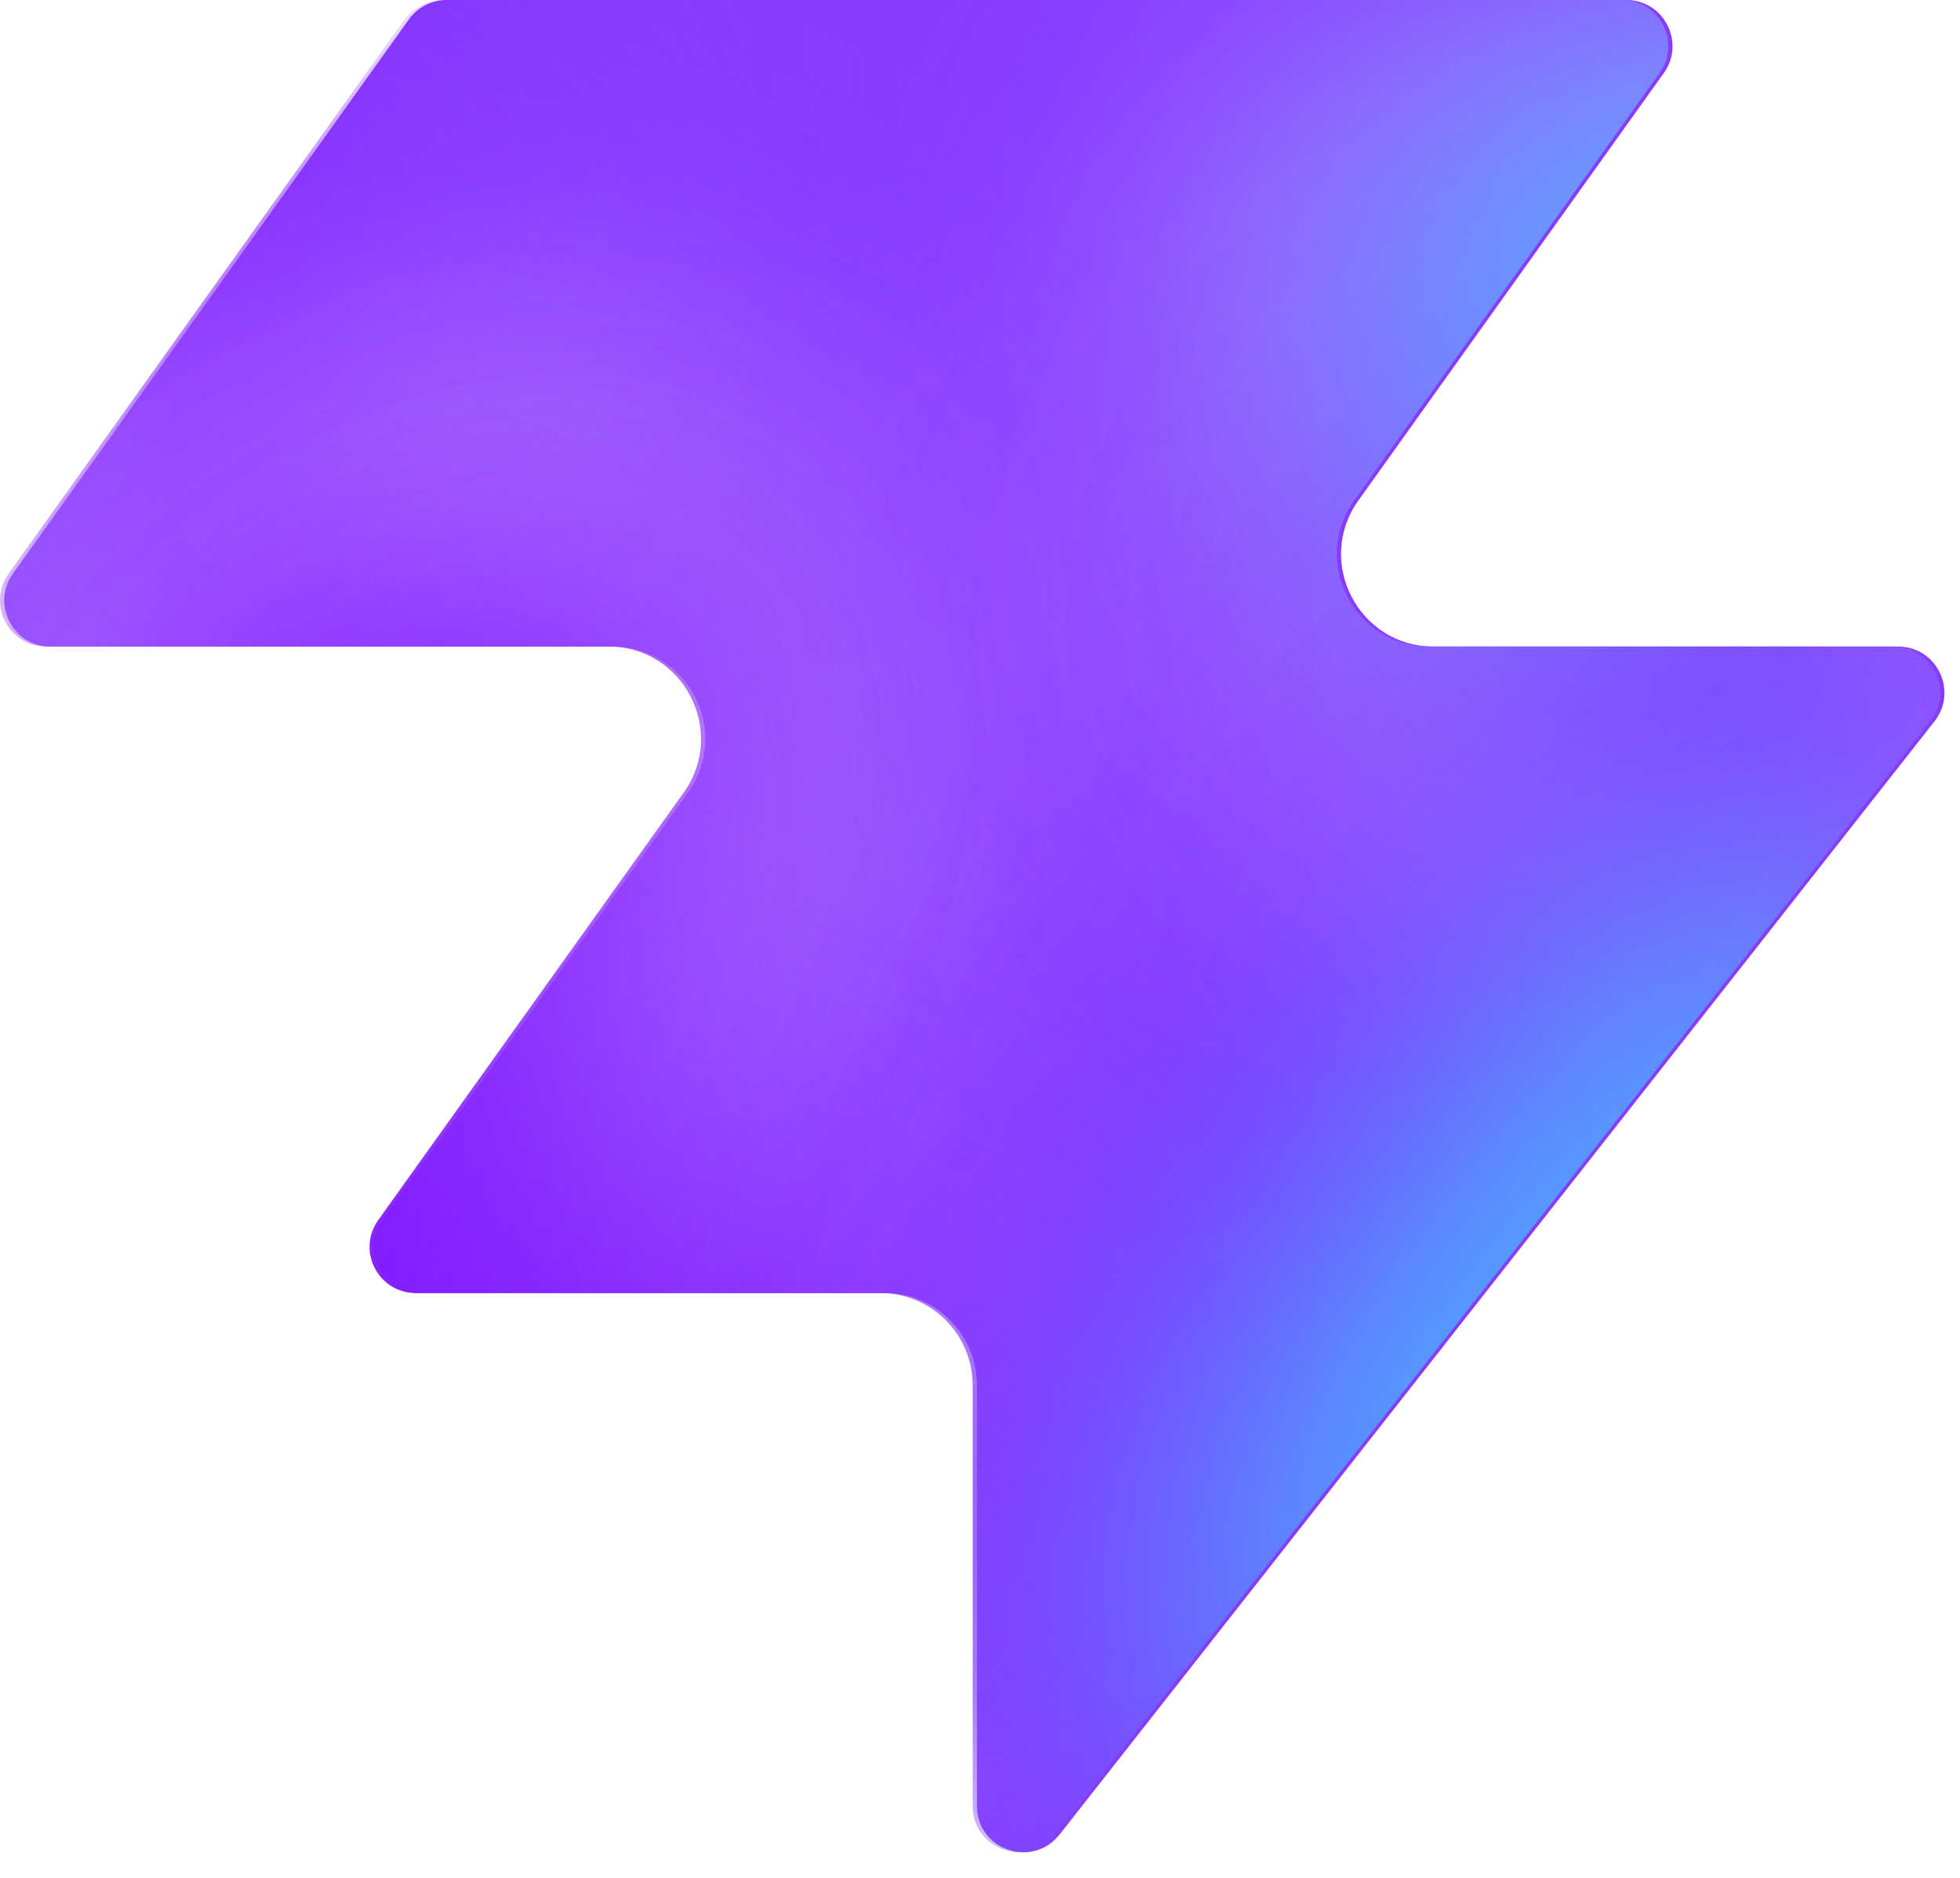
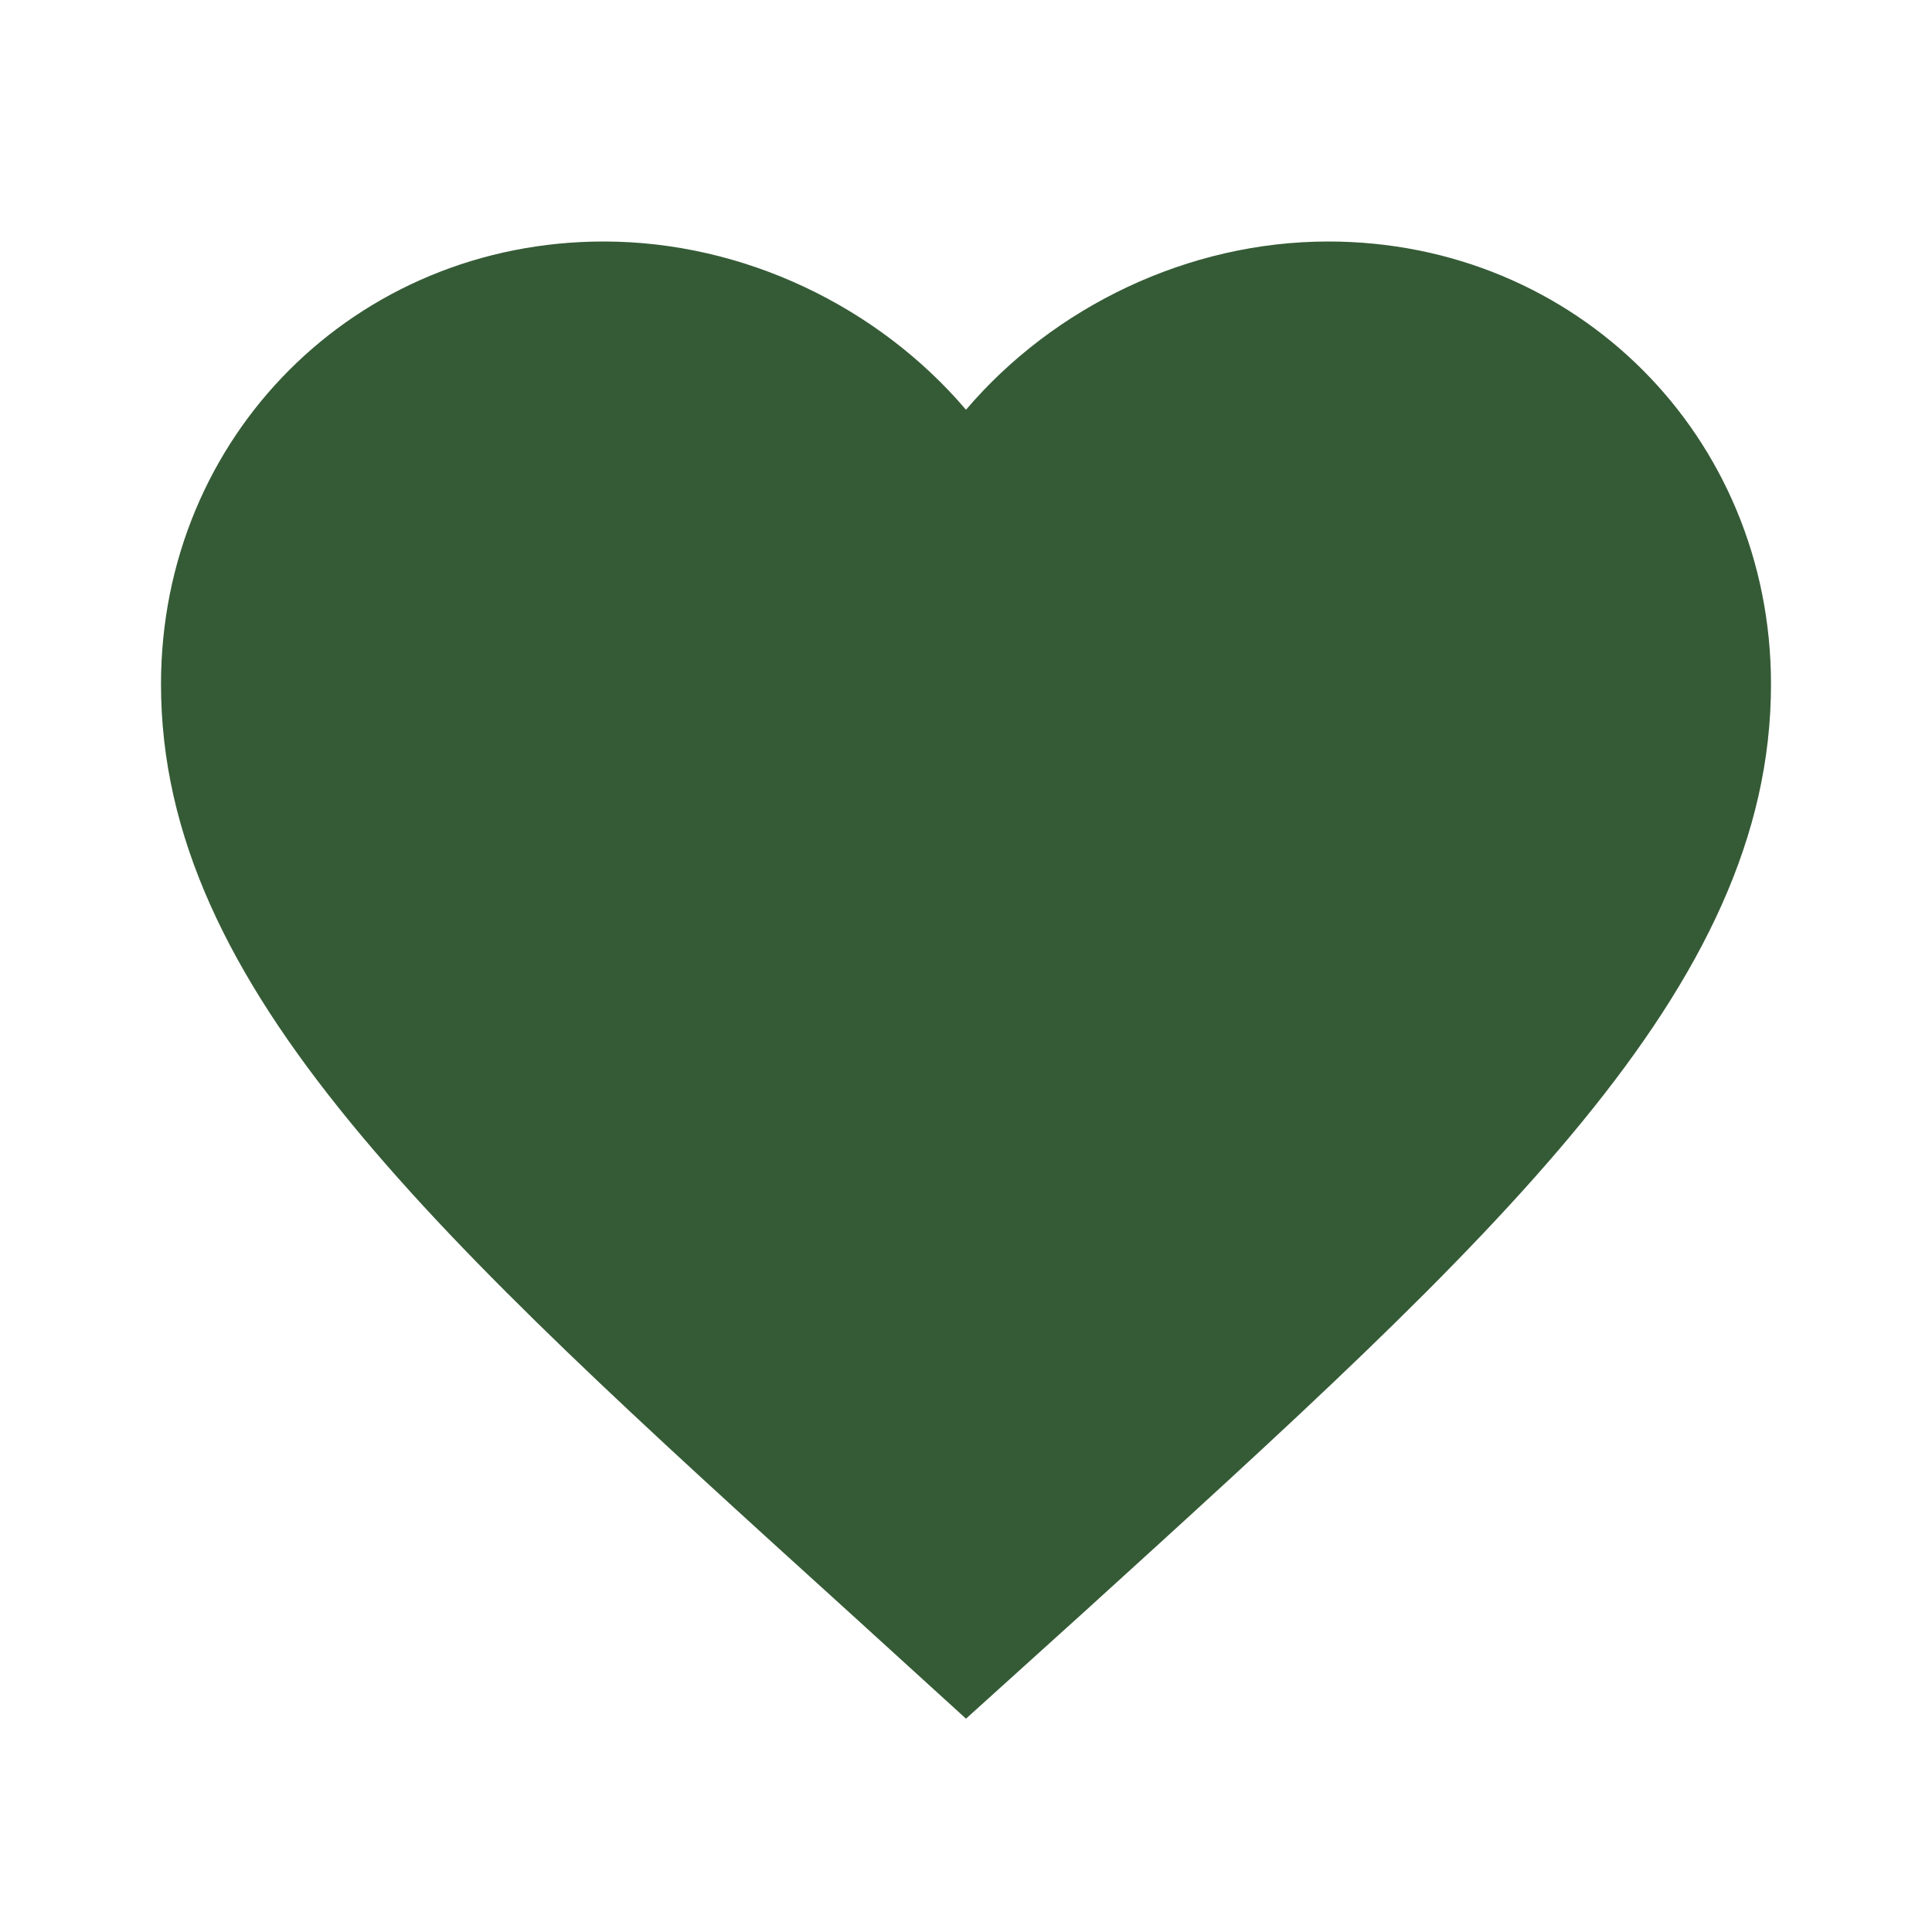
- <svg xmlns="http://www.w3.org/2000/svg" width="48" height="46" fill="none" viewBox="0 0 48 46">
-   <path fill="#863bff" d="M25.946 44.938c-.664.845-2.021.375-2.021-.698V33.937a2.26 2.26 0 0 0-2.262-2.262H10.287c-.92 0-1.456-1.04-.92-1.788l7.48-10.471c1.07-1.497 0-3.578-1.842-3.578H1.237c-.92 0-1.456-1.04-.92-1.788L10.013.474c.214-.297.556-.474.92-.474h28.894c.92 0 1.456 1.04.92 1.788l-7.48 10.471c-1.07 1.498 0 3.579 1.842 3.579h11.377c.943 0 1.473 1.088.89 1.83L25.947 44.94z" style="fill:#863bff;fill:color(display-p3 .525 .23 1);fill-opacity:1" />
-   <mask id="a" width="48" height="46" x="0" y="0" maskUnits="userSpaceOnUse" style="mask-type:alpha">
-     <path fill="#000" d="M25.842 44.938c-.664.844-2.021.375-2.021-.698V33.937a2.26 2.26 0 0 0-2.262-2.262H10.183c-.92 0-1.456-1.04-.92-1.788l7.48-10.471c1.07-1.498 0-3.579-1.842-3.579H1.133c-.92 0-1.456-1.04-.92-1.787L9.91.473c.214-.297.556-.474.92-.474h28.894c.92 0 1.456 1.04.92 1.788l-7.48 10.471c-1.07 1.498 0 3.578 1.842 3.578h11.377c.943 0 1.473 1.088.89 1.832L25.843 44.94z" style="fill:#000;fill-opacity:1" />
-   </mask>
-   <g mask="url(#a)">
-     <g filter="url(#b)">
-       <ellipse cx="5.508" cy="14.704" fill="#ede6ff" rx="5.508" ry="14.704" style="fill:#ede6ff;fill:color(display-p3 .927 .903 1);fill-opacity:1" transform="matrix(.00324 1 1 -.00324 -4.47 31.516)" />
-     </g>
-     <g filter="url(#c)">
-       <ellipse cx="10.399" cy="29.851" fill="#ede6ff" rx="10.399" ry="29.851" style="fill:#ede6ff;fill:color(display-p3 .927 .903 1);fill-opacity:1" transform="matrix(.00324 1 1 -.00324 -39.328 7.883)" />
-     </g>
-     <g filter="url(#d)">
-       <ellipse cx="5.508" cy="30.487" fill="#7e14ff" rx="5.508" ry="30.487" style="fill:#7e14ff;fill:color(display-p3 .492 .077 1);fill-opacity:1" transform="rotate(89.814 -25.913 -14.639)scale(1 -1)" />
-     </g>
-     <g filter="url(#e)">
-       <ellipse cx="5.508" cy="30.599" fill="#7e14ff" rx="5.508" ry="30.599" style="fill:#7e14ff;fill:color(display-p3 .492 .077 1);fill-opacity:1" transform="rotate(89.814 -32.644 -3.334)scale(1 -1)" />
-     </g>
-     <g filter="url(#f)">
-       <ellipse cx="5.508" cy="30.599" fill="#7e14ff" rx="5.508" ry="30.599" style="fill:#7e14ff;fill:color(display-p3 .492 .077 1);fill-opacity:1" transform="matrix(.00324 1 1 -.00324 -34.34 30.47)" />
-     </g>
-     <g filter="url(#g)">
-       <ellipse cx="14.072" cy="22.078" fill="#ede6ff" rx="14.072" ry="22.078" style="fill:#ede6ff;fill:color(display-p3 .927 .903 1);fill-opacity:1" transform="rotate(93.35 24.506 48.493)scale(-1 1)" />
-     </g>
-     <g filter="url(#h)">
-       <ellipse cx="3.47" cy="21.501" fill="#7e14ff" rx="3.47" ry="21.501" style="fill:#7e14ff;fill:color(display-p3 .492 .077 1);fill-opacity:1" transform="rotate(89.009 28.708 47.59)scale(-1 1)" />
-     </g>
-     <g filter="url(#i)">
-       <ellipse cx="3.47" cy="21.501" fill="#7e14ff" rx="3.47" ry="21.501" style="fill:#7e14ff;fill:color(display-p3 .492 .077 1);fill-opacity:1" transform="rotate(89.009 28.708 47.59)scale(-1 1)" />
-     </g>
-     <g filter="url(#j)">
-       <ellipse cx=".387" cy="8.972" fill="#7e14ff" rx="4.407" ry="29.108" style="fill:#7e14ff;fill:color(display-p3 .492 .077 1);fill-opacity:1" transform="rotate(39.51 .387 8.972)" />
-     </g>
-     <g filter="url(#k)">
-       <ellipse cx="47.523" cy="-6.092" fill="#7e14ff" rx="4.407" ry="29.108" style="fill:#7e14ff;fill:color(display-p3 .492 .077 1);fill-opacity:1" transform="rotate(37.892 47.523 -6.092)" />
-     </g>
-     <g filter="url(#l)">
-       <ellipse cx="41.412" cy="6.333" fill="#47bfff" rx="5.971" ry="9.665" style="fill:#47bfff;fill:color(display-p3 .28 .748 1);fill-opacity:1" transform="rotate(37.892 41.412 6.333)" />
-     </g>
-     <g filter="url(#m)">
-       <ellipse cx="-1.879" cy="38.332" fill="#7e14ff" rx="4.407" ry="29.108" style="fill:#7e14ff;fill:color(display-p3 .492 .077 1);fill-opacity:1" transform="rotate(37.892 -1.88 38.332)" />
-     </g>
-     <g filter="url(#n)">
-       <ellipse cx="-1.879" cy="38.332" fill="#7e14ff" rx="4.407" ry="29.108" style="fill:#7e14ff;fill:color(display-p3 .492 .077 1);fill-opacity:1" transform="rotate(37.892 -1.88 38.332)" />
-     </g>
-     <g filter="url(#o)">
-       <ellipse cx="35.651" cy="29.907" fill="#7e14ff" rx="4.407" ry="29.108" style="fill:#7e14ff;fill:color(display-p3 .492 .077 1);fill-opacity:1" transform="rotate(37.892 35.651 29.907)" />
-     </g>
-     <g filter="url(#p)">
-       <ellipse cx="38.418" cy="32.4" fill="#47bfff" rx="5.971" ry="15.297" style="fill:#47bfff;fill:color(display-p3 .28 .748 1);fill-opacity:1" transform="rotate(37.892 38.418 32.4)" />
-     </g>
-   </g>
-   <defs>
-     <filter id="b" width="60.045" height="41.654" x="-19.77" y="16.149" color-interpolation-filters="sRGB" filterUnits="userSpaceOnUse">
-       <feFlood flood-opacity="0" result="BackgroundImageFix" />
-       <feBlend in="SourceGraphic" in2="BackgroundImageFix" result="shape" />
-       <feGaussianBlur result="effect1_foregroundBlur_2002_17158" stdDeviation="7.659" />
-     </filter>
-     <filter id="c" width="90.34" height="51.437" x="-54.613" y="-7.533" color-interpolation-filters="sRGB" filterUnits="userSpaceOnUse">
-       <feFlood flood-opacity="0" result="BackgroundImageFix" />
-       <feBlend in="SourceGraphic" in2="BackgroundImageFix" result="shape" />
-       <feGaussianBlur result="effect1_foregroundBlur_2002_17158" stdDeviation="7.659" />
-     </filter>
-     <filter id="d" width="79.355" height="29.4" x="-49.64" y="2.03" color-interpolation-filters="sRGB" filterUnits="userSpaceOnUse">
-       <feFlood flood-opacity="0" result="BackgroundImageFix" />
-       <feBlend in="SourceGraphic" in2="BackgroundImageFix" result="shape" />
-       <feGaussianBlur result="effect1_foregroundBlur_2002_17158" stdDeviation="4.596" />
-     </filter>
-     <filter id="e" width="79.579" height="29.4" x="-45.045" y="20.029" color-interpolation-filters="sRGB" filterUnits="userSpaceOnUse">
-       <feFlood flood-opacity="0" result="BackgroundImageFix" />
-       <feBlend in="SourceGraphic" in2="BackgroundImageFix" result="shape" />
-       <feGaussianBlur result="effect1_foregroundBlur_2002_17158" stdDeviation="4.596" />
-     </filter>
-     <filter id="f" width="79.579" height="29.4" x="-43.513" y="21.178" color-interpolation-filters="sRGB" filterUnits="userSpaceOnUse">
-       <feFlood flood-opacity="0" result="BackgroundImageFix" />
-       <feBlend in="SourceGraphic" in2="BackgroundImageFix" result="shape" />
-       <feGaussianBlur result="effect1_foregroundBlur_2002_17158" stdDeviation="4.596" />
-     </filter>
-     <filter id="g" width="74.749" height="58.852" x="15.756" y="-17.901" color-interpolation-filters="sRGB" filterUnits="userSpaceOnUse">
-       <feFlood flood-opacity="0" result="BackgroundImageFix" />
-       <feBlend in="SourceGraphic" in2="BackgroundImageFix" result="shape" />
-       <feGaussianBlur result="effect1_foregroundBlur_2002_17158" stdDeviation="7.659" />
-     </filter>
-     <filter id="h" width="61.377" height="25.362" x="23.548" y="2.284" color-interpolation-filters="sRGB" filterUnits="userSpaceOnUse">
-       <feFlood flood-opacity="0" result="BackgroundImageFix" />
-       <feBlend in="SourceGraphic" in2="BackgroundImageFix" result="shape" />
-       <feGaussianBlur result="effect1_foregroundBlur_2002_17158" stdDeviation="4.596" />
-     </filter>
-     <filter id="i" width="61.377" height="25.362" x="23.548" y="2.284" color-interpolation-filters="sRGB" filterUnits="userSpaceOnUse">
-       <feFlood flood-opacity="0" result="BackgroundImageFix" />
-       <feBlend in="SourceGraphic" in2="BackgroundImageFix" result="shape" />
-       <feGaussianBlur result="effect1_foregroundBlur_2002_17158" stdDeviation="4.596" />
-     </filter>
-     <filter id="j" width="56.045" height="63.649" x="-27.636" y="-22.853" color-interpolation-filters="sRGB" filterUnits="userSpaceOnUse">
-       <feFlood flood-opacity="0" result="BackgroundImageFix" />
-       <feBlend in="SourceGraphic" in2="BackgroundImageFix" result="shape" />
-       <feGaussianBlur result="effect1_foregroundBlur_2002_17158" stdDeviation="4.596" />
-     </filter>
-     <filter id="k" width="54.814" height="64.646" x="20.116" y="-38.415" color-interpolation-filters="sRGB" filterUnits="userSpaceOnUse">
-       <feFlood flood-opacity="0" result="BackgroundImageFix" />
-       <feBlend in="SourceGraphic" in2="BackgroundImageFix" result="shape" />
-       <feGaussianBlur result="effect1_foregroundBlur_2002_17158" stdDeviation="4.596" />
-     </filter>
-     <filter id="l" width="33.541" height="35.313" x="24.641" y="-11.323" color-interpolation-filters="sRGB" filterUnits="userSpaceOnUse">
-       <feFlood flood-opacity="0" result="BackgroundImageFix" />
-       <feBlend in="SourceGraphic" in2="BackgroundImageFix" result="shape" />
-       <feGaussianBlur result="effect1_foregroundBlur_2002_17158" stdDeviation="4.596" />
-     </filter>
-     <filter id="m" width="54.814" height="64.646" x="-29.286" y="6.009" color-interpolation-filters="sRGB" filterUnits="userSpaceOnUse">
-       <feFlood flood-opacity="0" result="BackgroundImageFix" />
-       <feBlend in="SourceGraphic" in2="BackgroundImageFix" result="shape" />
-       <feGaussianBlur result="effect1_foregroundBlur_2002_17158" stdDeviation="4.596" />
-     </filter>
-     <filter id="n" width="54.814" height="64.646" x="-29.286" y="6.009" color-interpolation-filters="sRGB" filterUnits="userSpaceOnUse">
-       <feFlood flood-opacity="0" result="BackgroundImageFix" />
-       <feBlend in="SourceGraphic" in2="BackgroundImageFix" result="shape" />
-       <feGaussianBlur result="effect1_foregroundBlur_2002_17158" stdDeviation="4.596" />
-     </filter>
-     <filter id="o" width="54.814" height="64.646" x="8.244" y="-2.416" color-interpolation-filters="sRGB" filterUnits="userSpaceOnUse">
-       <feFlood flood-opacity="0" result="BackgroundImageFix" />
-       <feBlend in="SourceGraphic" in2="BackgroundImageFix" result="shape" />
-       <feGaussianBlur result="effect1_foregroundBlur_2002_17158" stdDeviation="4.596" />
-     </filter>
-     <filter id="p" width="39.409" height="43.623" x="18.713" y="10.588" color-interpolation-filters="sRGB" filterUnits="userSpaceOnUse">
-       <feFlood flood-opacity="0" result="BackgroundImageFix" />
-       <feBlend in="SourceGraphic" in2="BackgroundImageFix" result="shape" />
-       <feGaussianBlur result="effect1_foregroundBlur_2002_17158" stdDeviation="4.596" />
-     </filter>
-   </defs>
+ <svg xmlns="http://www.w3.org/2000/svg" viewBox="0 0 24 24">
+   <path fill="#355b36" d="M12 21.35l-1.45-1.32C5.4 15.36 2 12.28 2 8.5 2 5.42 4.42 3 7.5 3c1.74 0 3.41.81 4.5 2.09C13.09 3.81 14.76 3 16.5 3 19.58 3 22 5.42 22 8.5c0 3.78-3.4 6.86-8.55 11.54L12 21.35z" />
</svg>
